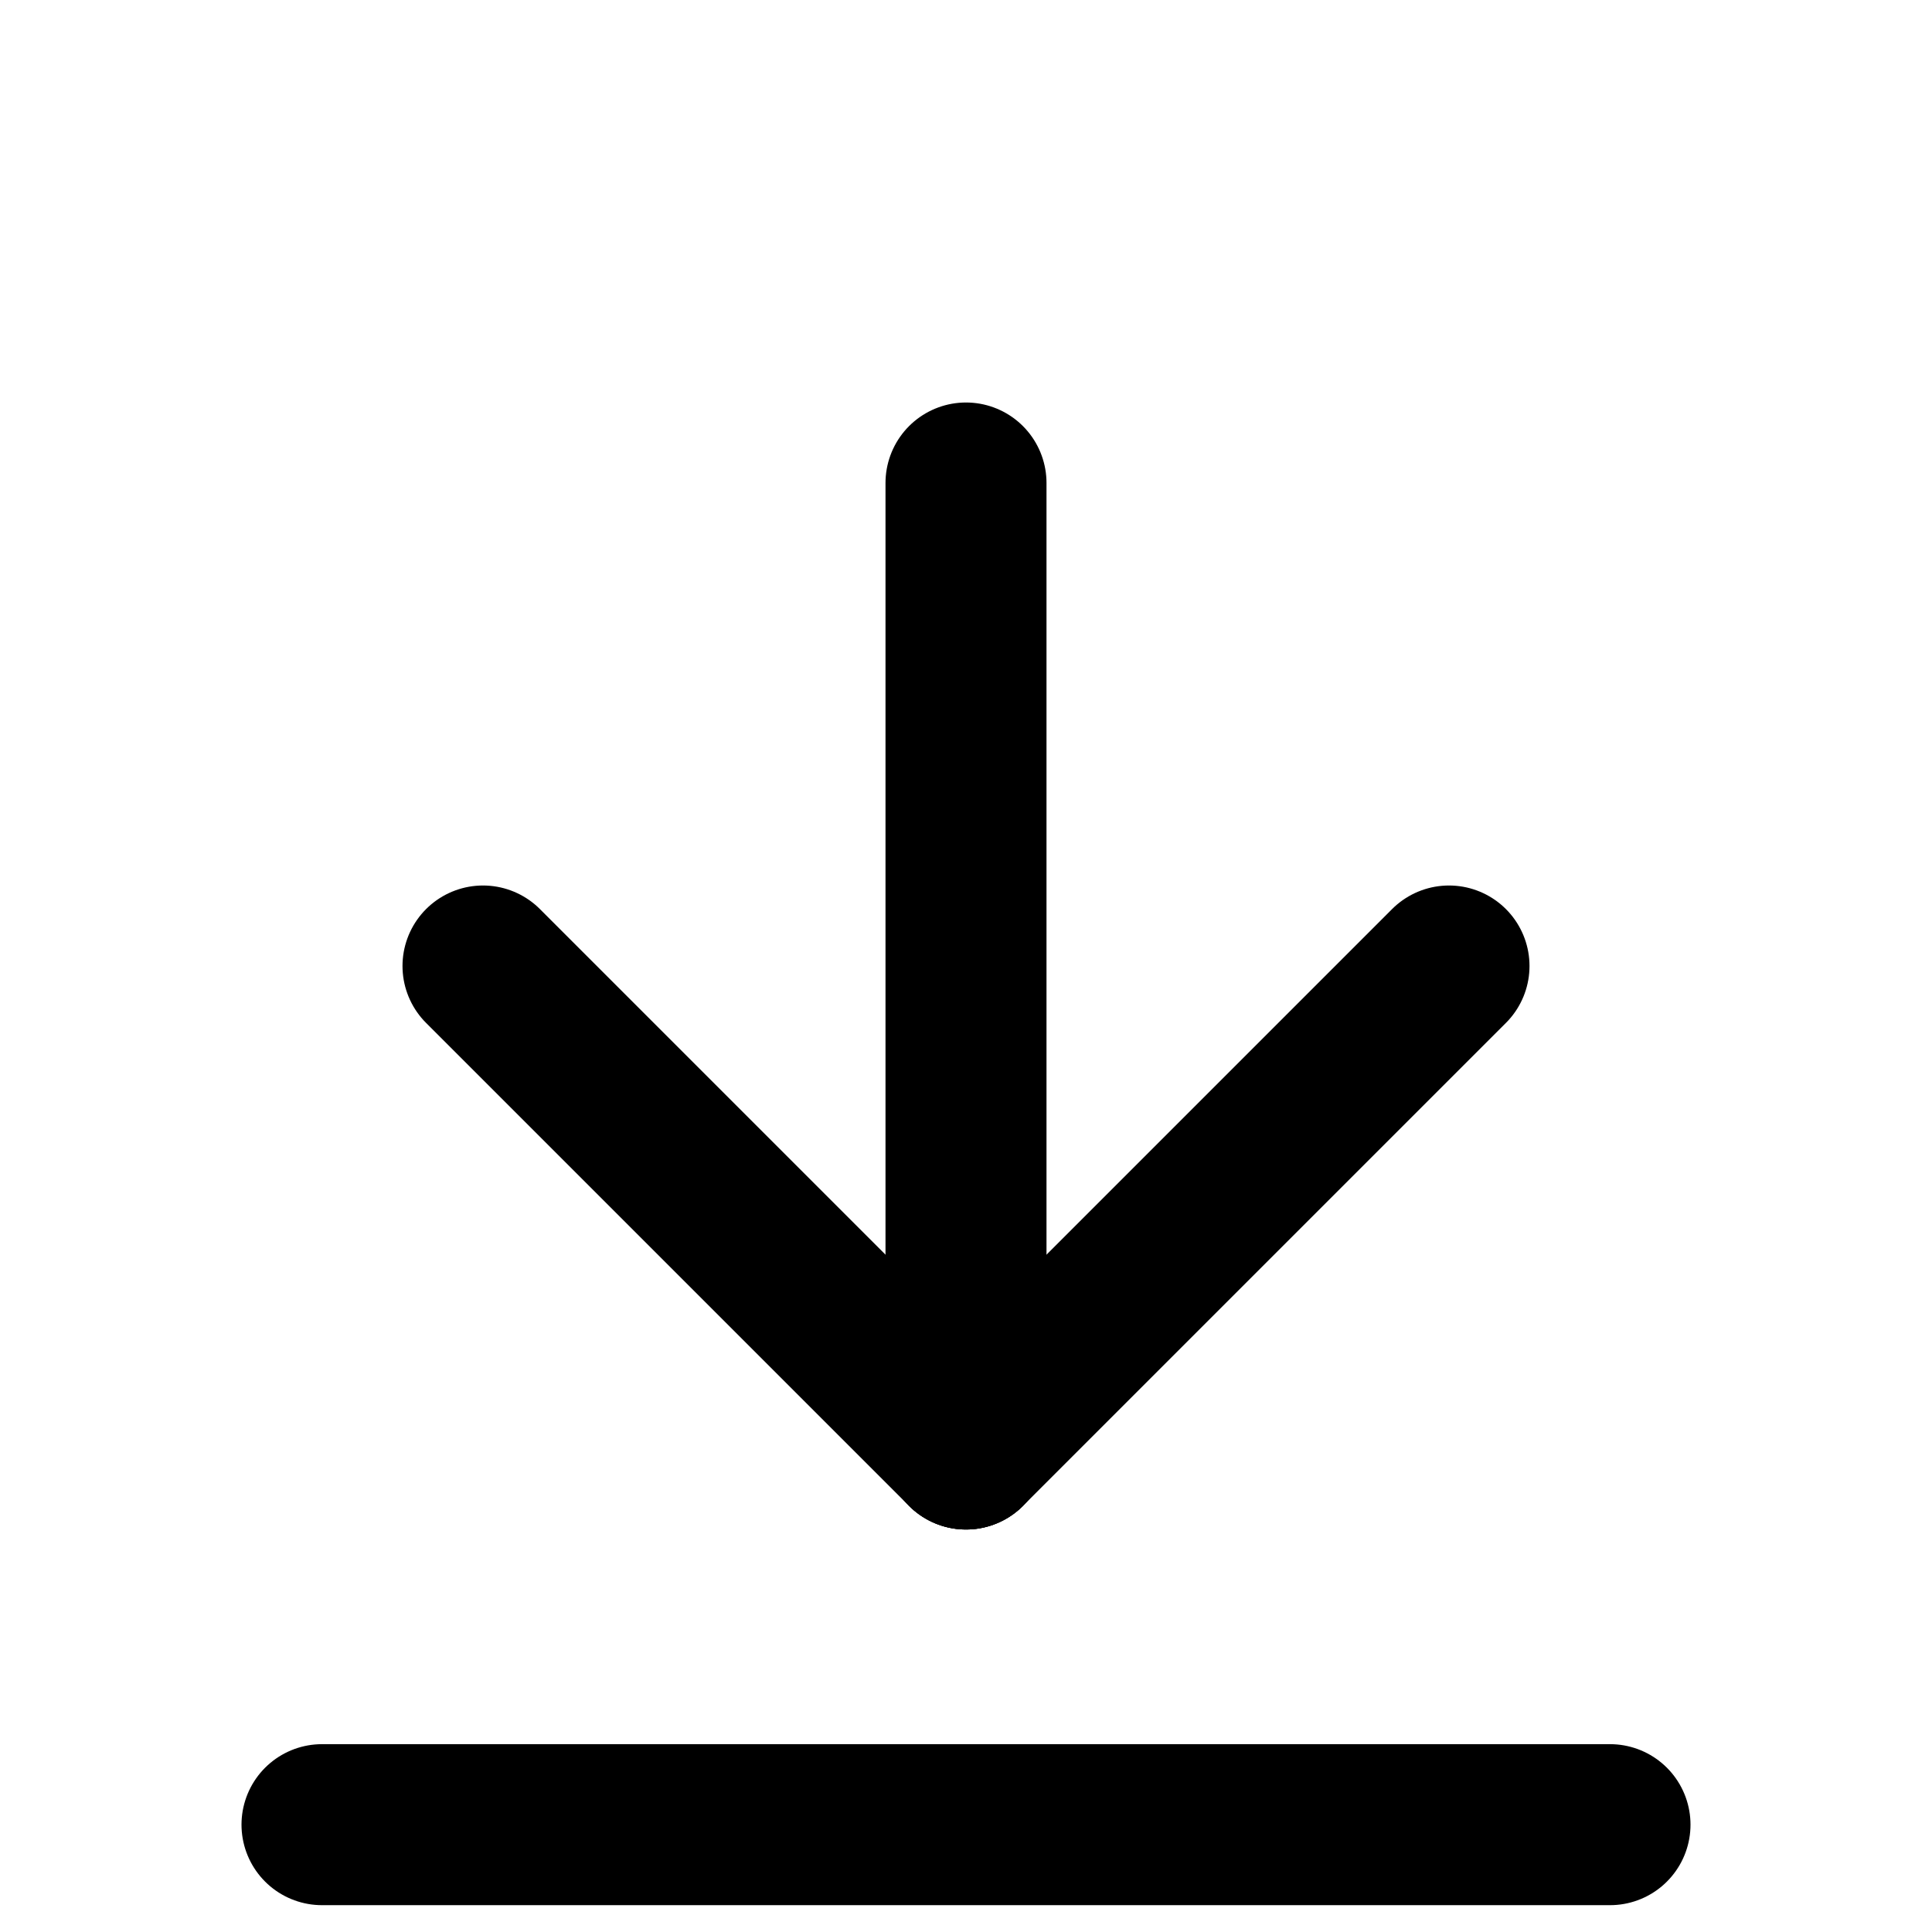
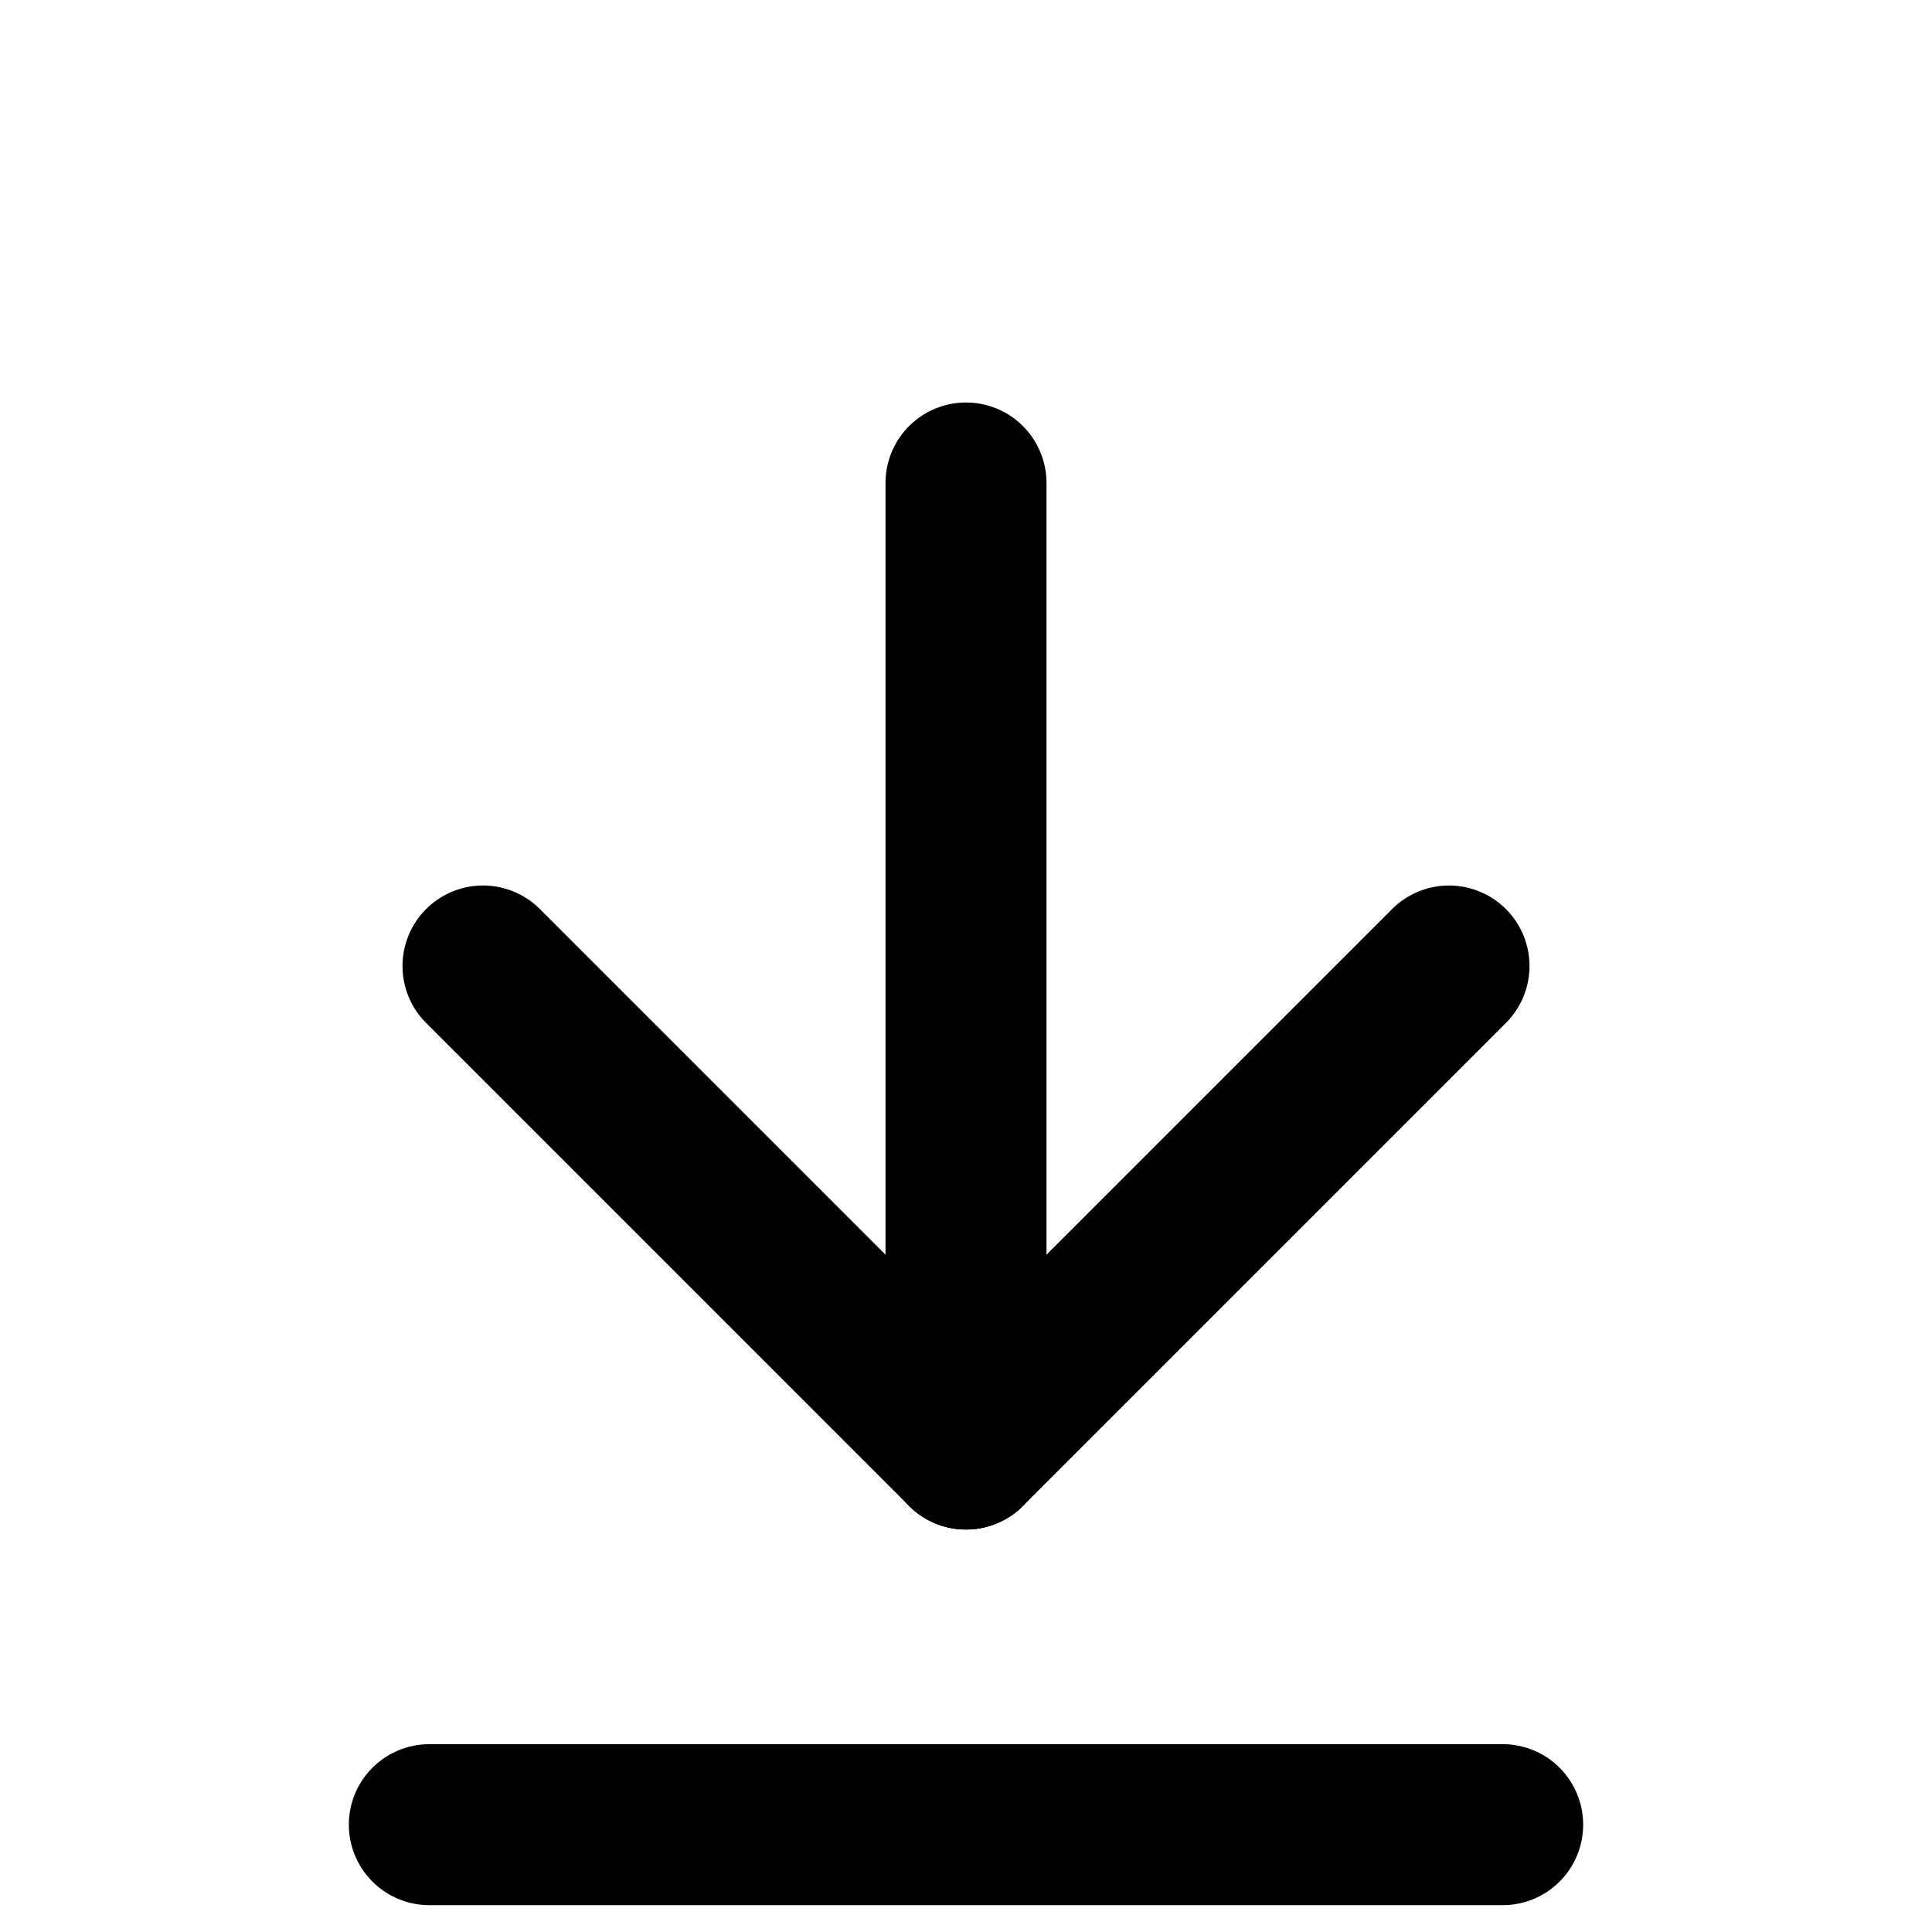
<svg xmlns="http://www.w3.org/2000/svg" viewBox="0 0 36 36">
  <g transform="rotate(270 18 18)" style="display:auto">
    <path d="M9 18 L18 9" stroke-width="3" stroke="#000" stroke-linecap="round" stroke-linejoin="round" />
    <path d="M9 18 L27 18" stroke-width="3" stroke="#000" stroke-linecap="round" />
    <path d="M9 18 L18 27" stroke-width="3" stroke="#000" stroke-linecap="round" stroke-linejoin="round" />
  </g>
-   <line x1="6" x2="30" y1="34" y2="34" stroke="#000" stroke-width="3" stroke-linecap="round" />
+   <line x1="8" x2="28" y1="34" y2="34" stroke="#000" stroke-width="3" stroke-linecap="round" />
</svg>
